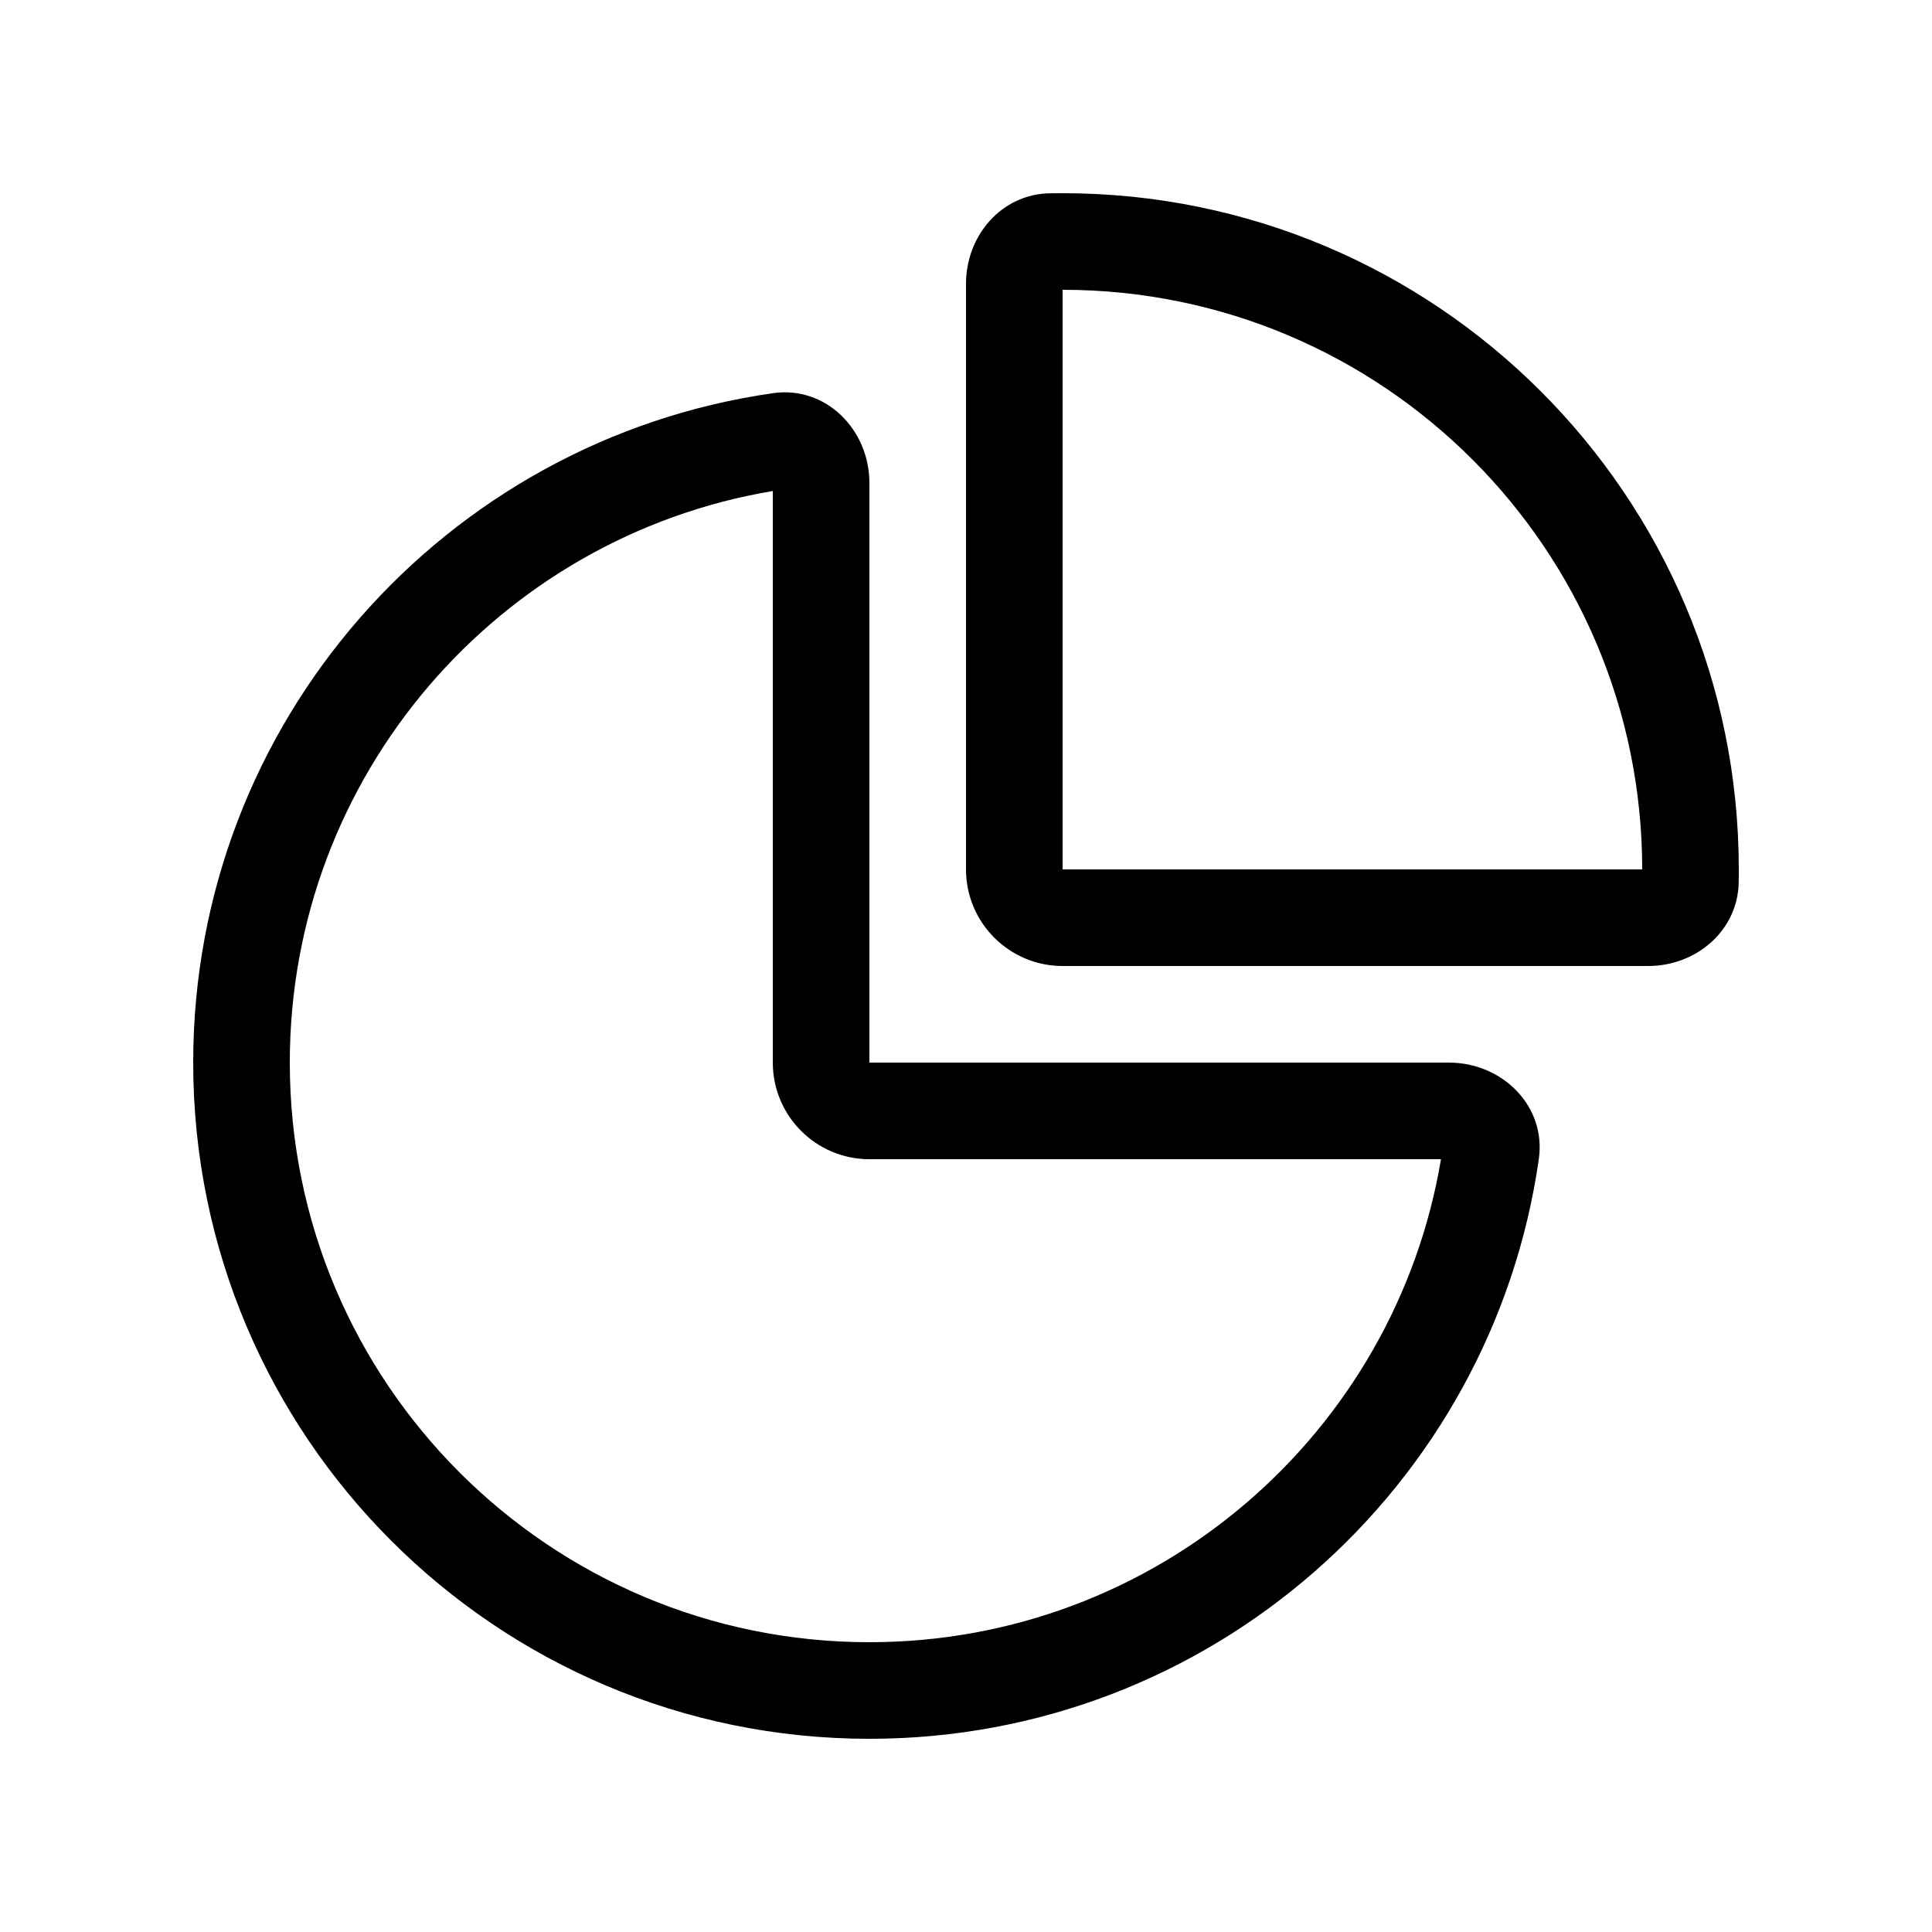
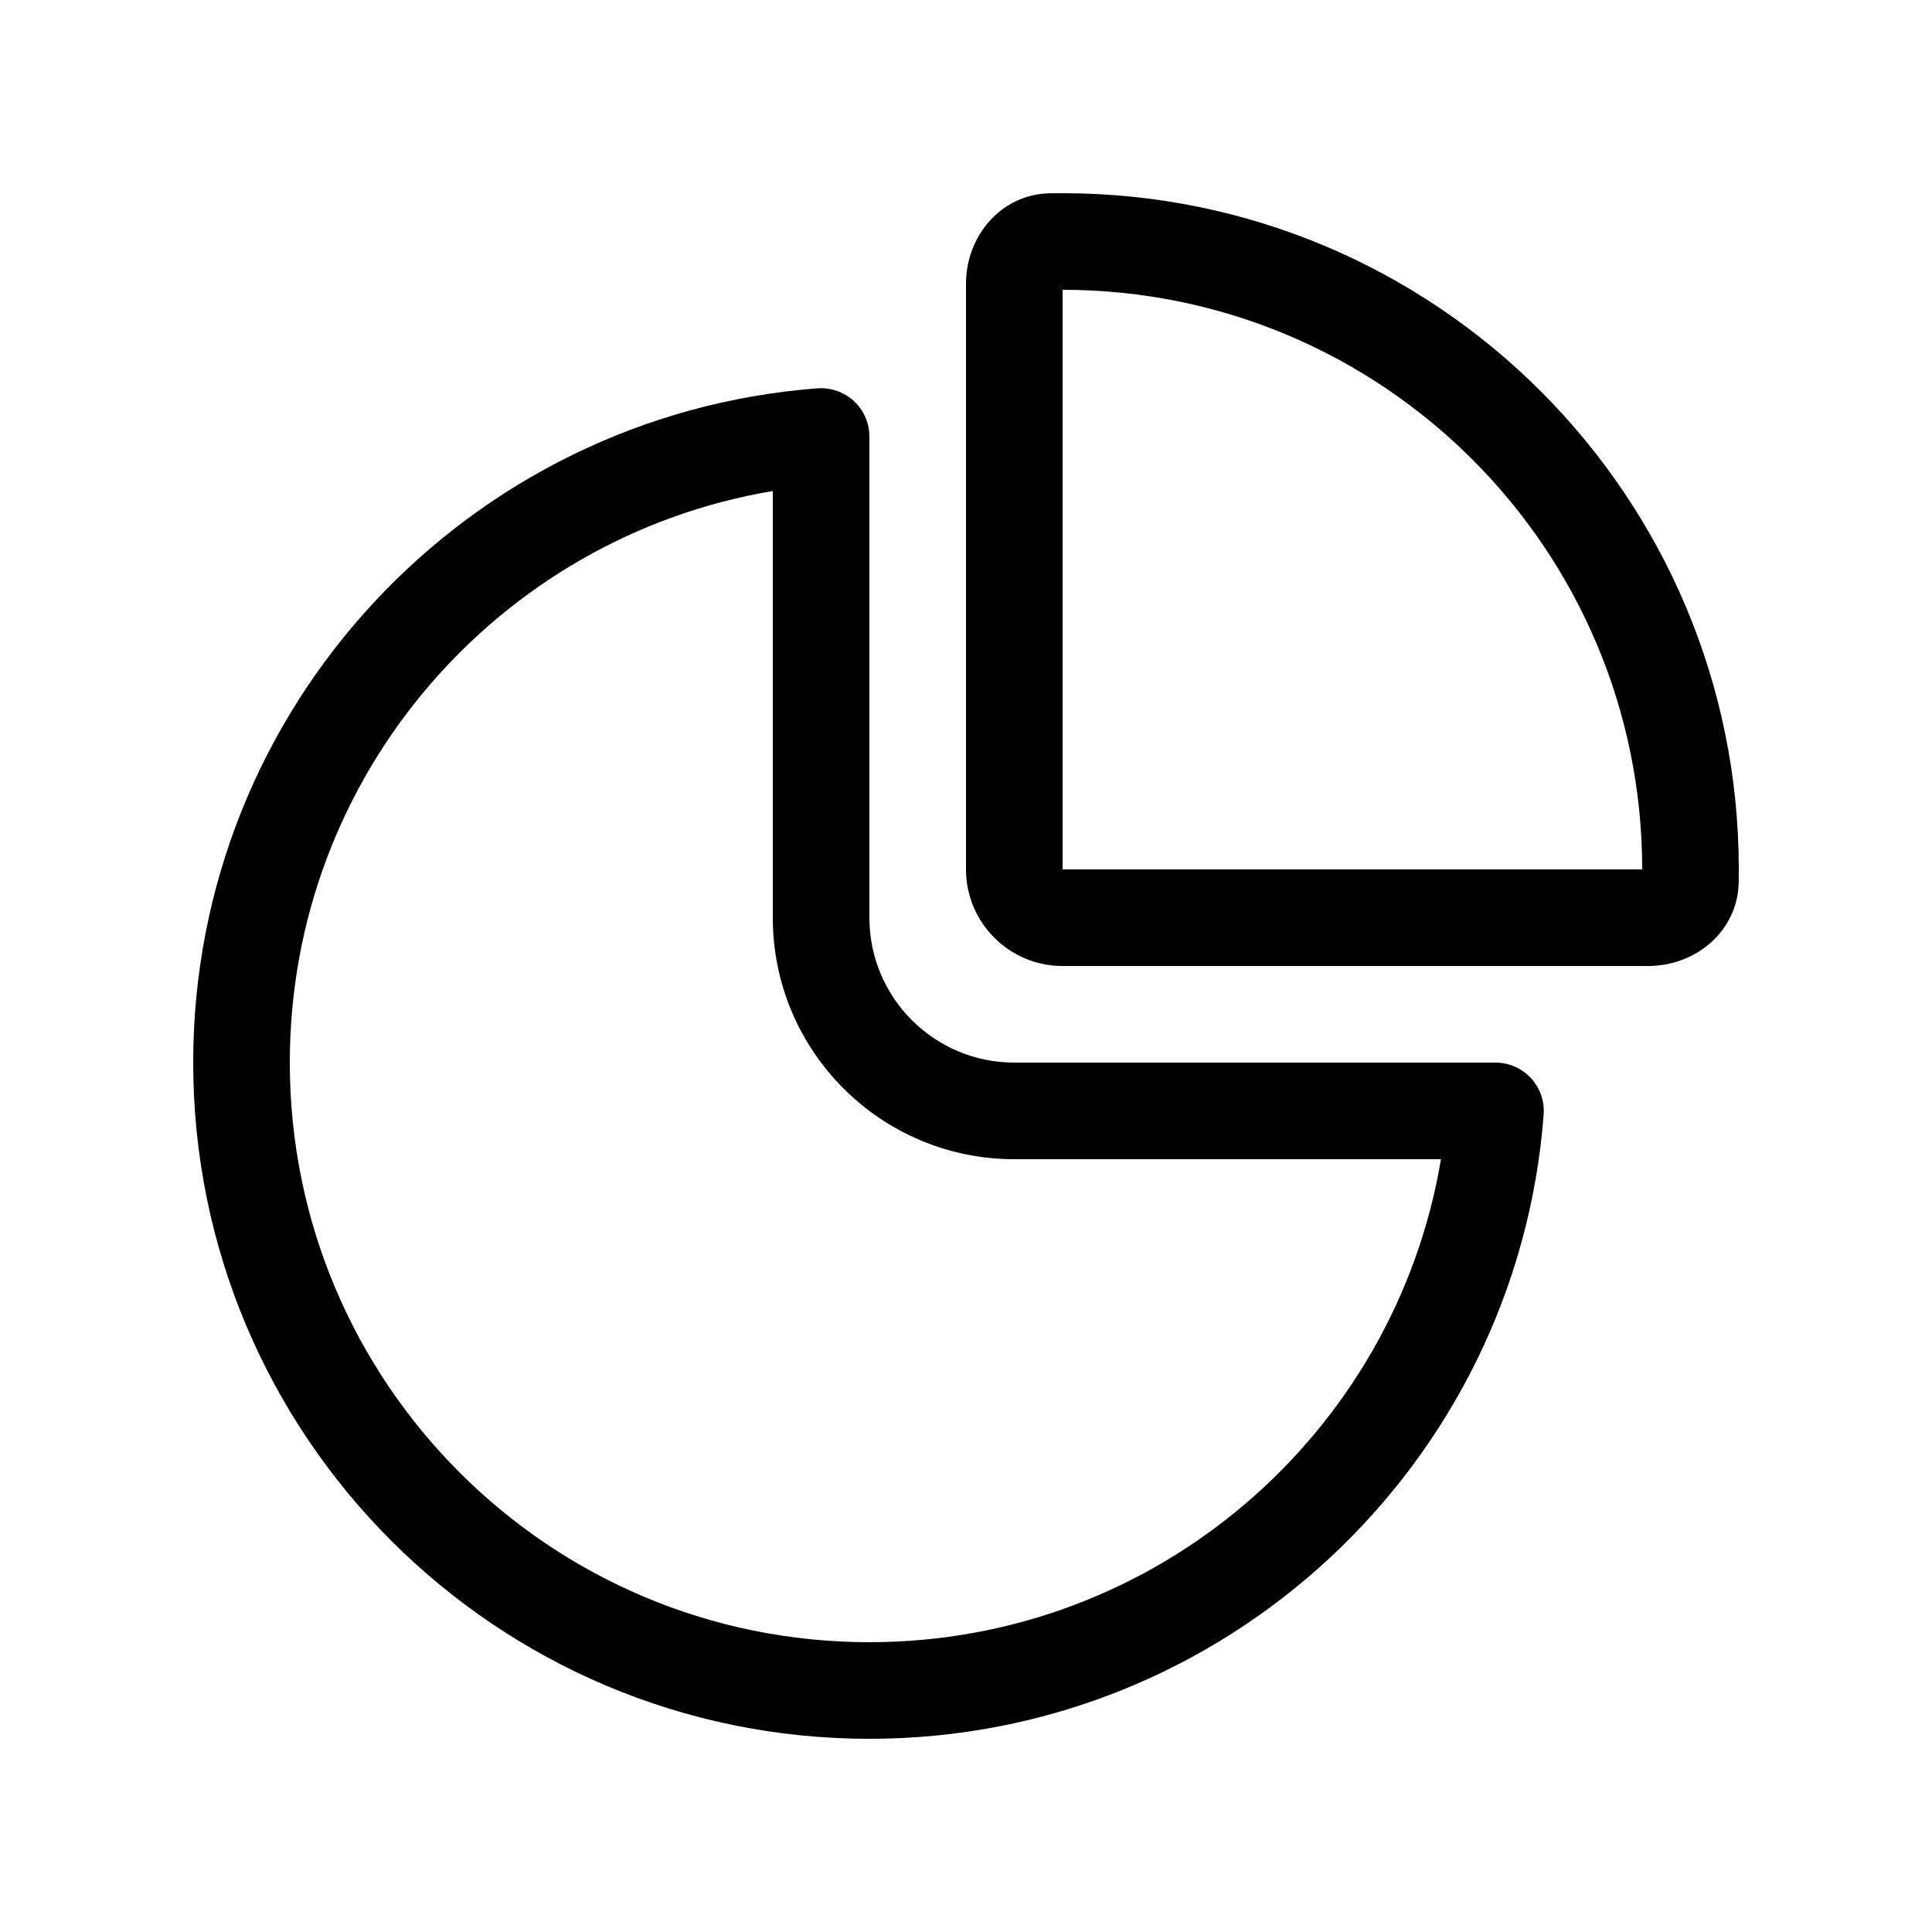
<svg xmlns="http://www.w3.org/2000/svg" viewBox="0 0 20 20" fill="none">
-   <path d="M9 12C8.448 12 8 11.552 8 11V5.083C5.163 5.558 3 8.027 3 11C3 14.314 5.686 17 9 17C11.973 17 14.442 14.837 14.917 12H9ZM8.003 4.07C8.55 3.992 9 4.448 9 5V11H15C15.552 11 16.008 11.45 15.93 11.997C15.446 15.391 12.527 18 9 18C5.134 18 2 14.866 2 11C2 7.472 4.609 4.554 8.003 4.07ZM11 9V3C14.314 3 17 5.686 17 9H11ZM17.062 10C17.56 10 17.989 9.634 17.999 9.136C18 9.091 18 9.046 18 9C18 5.134 14.866 2 11 2C10.954 2 10.909 2 10.864 2.001C10.366 2.011 10 2.44 10 2.938V9C10 9.552 10.448 10 11 10H17.062Z" fill="currentColor" />
+   <path d="M17.999 9.136C17.989 9.634 17.56 10 17.062 10H11C10.448 10 10 9.552 10 9V2.938C10 2.44 10.366 2.011 10.864 2.001C10.909 2 10.954 2 11 2C14.866 2 18 5.134 18 9C18 9.046 18 9.091 17.999 9.136ZM11 3V9H17C17 5.686 14.314 3 11 3ZM9 4.519C9 4.38 8.942 4.247 8.84 4.152C8.738 4.058 8.601 4.01 8.462 4.02C4.847 4.295 2 7.315 2 11C2 14.866 5.134 18 9 18C12.685 18 15.705 15.153 15.98 11.538C15.99 11.399 15.942 11.262 15.848 11.16C15.753 11.058 15.62 11 15.481 11H10.5C9.672 11 9 10.328 9 9.5V4.519ZM3 11C3 8.027 5.162 5.559 8 5.083V9.5C8 10.881 9.119 12 10.5 12H14.917C14.441 14.838 11.973 17 9 17C5.686 17 3 14.314 3 11Z" fill="currentColor" />
</svg>
